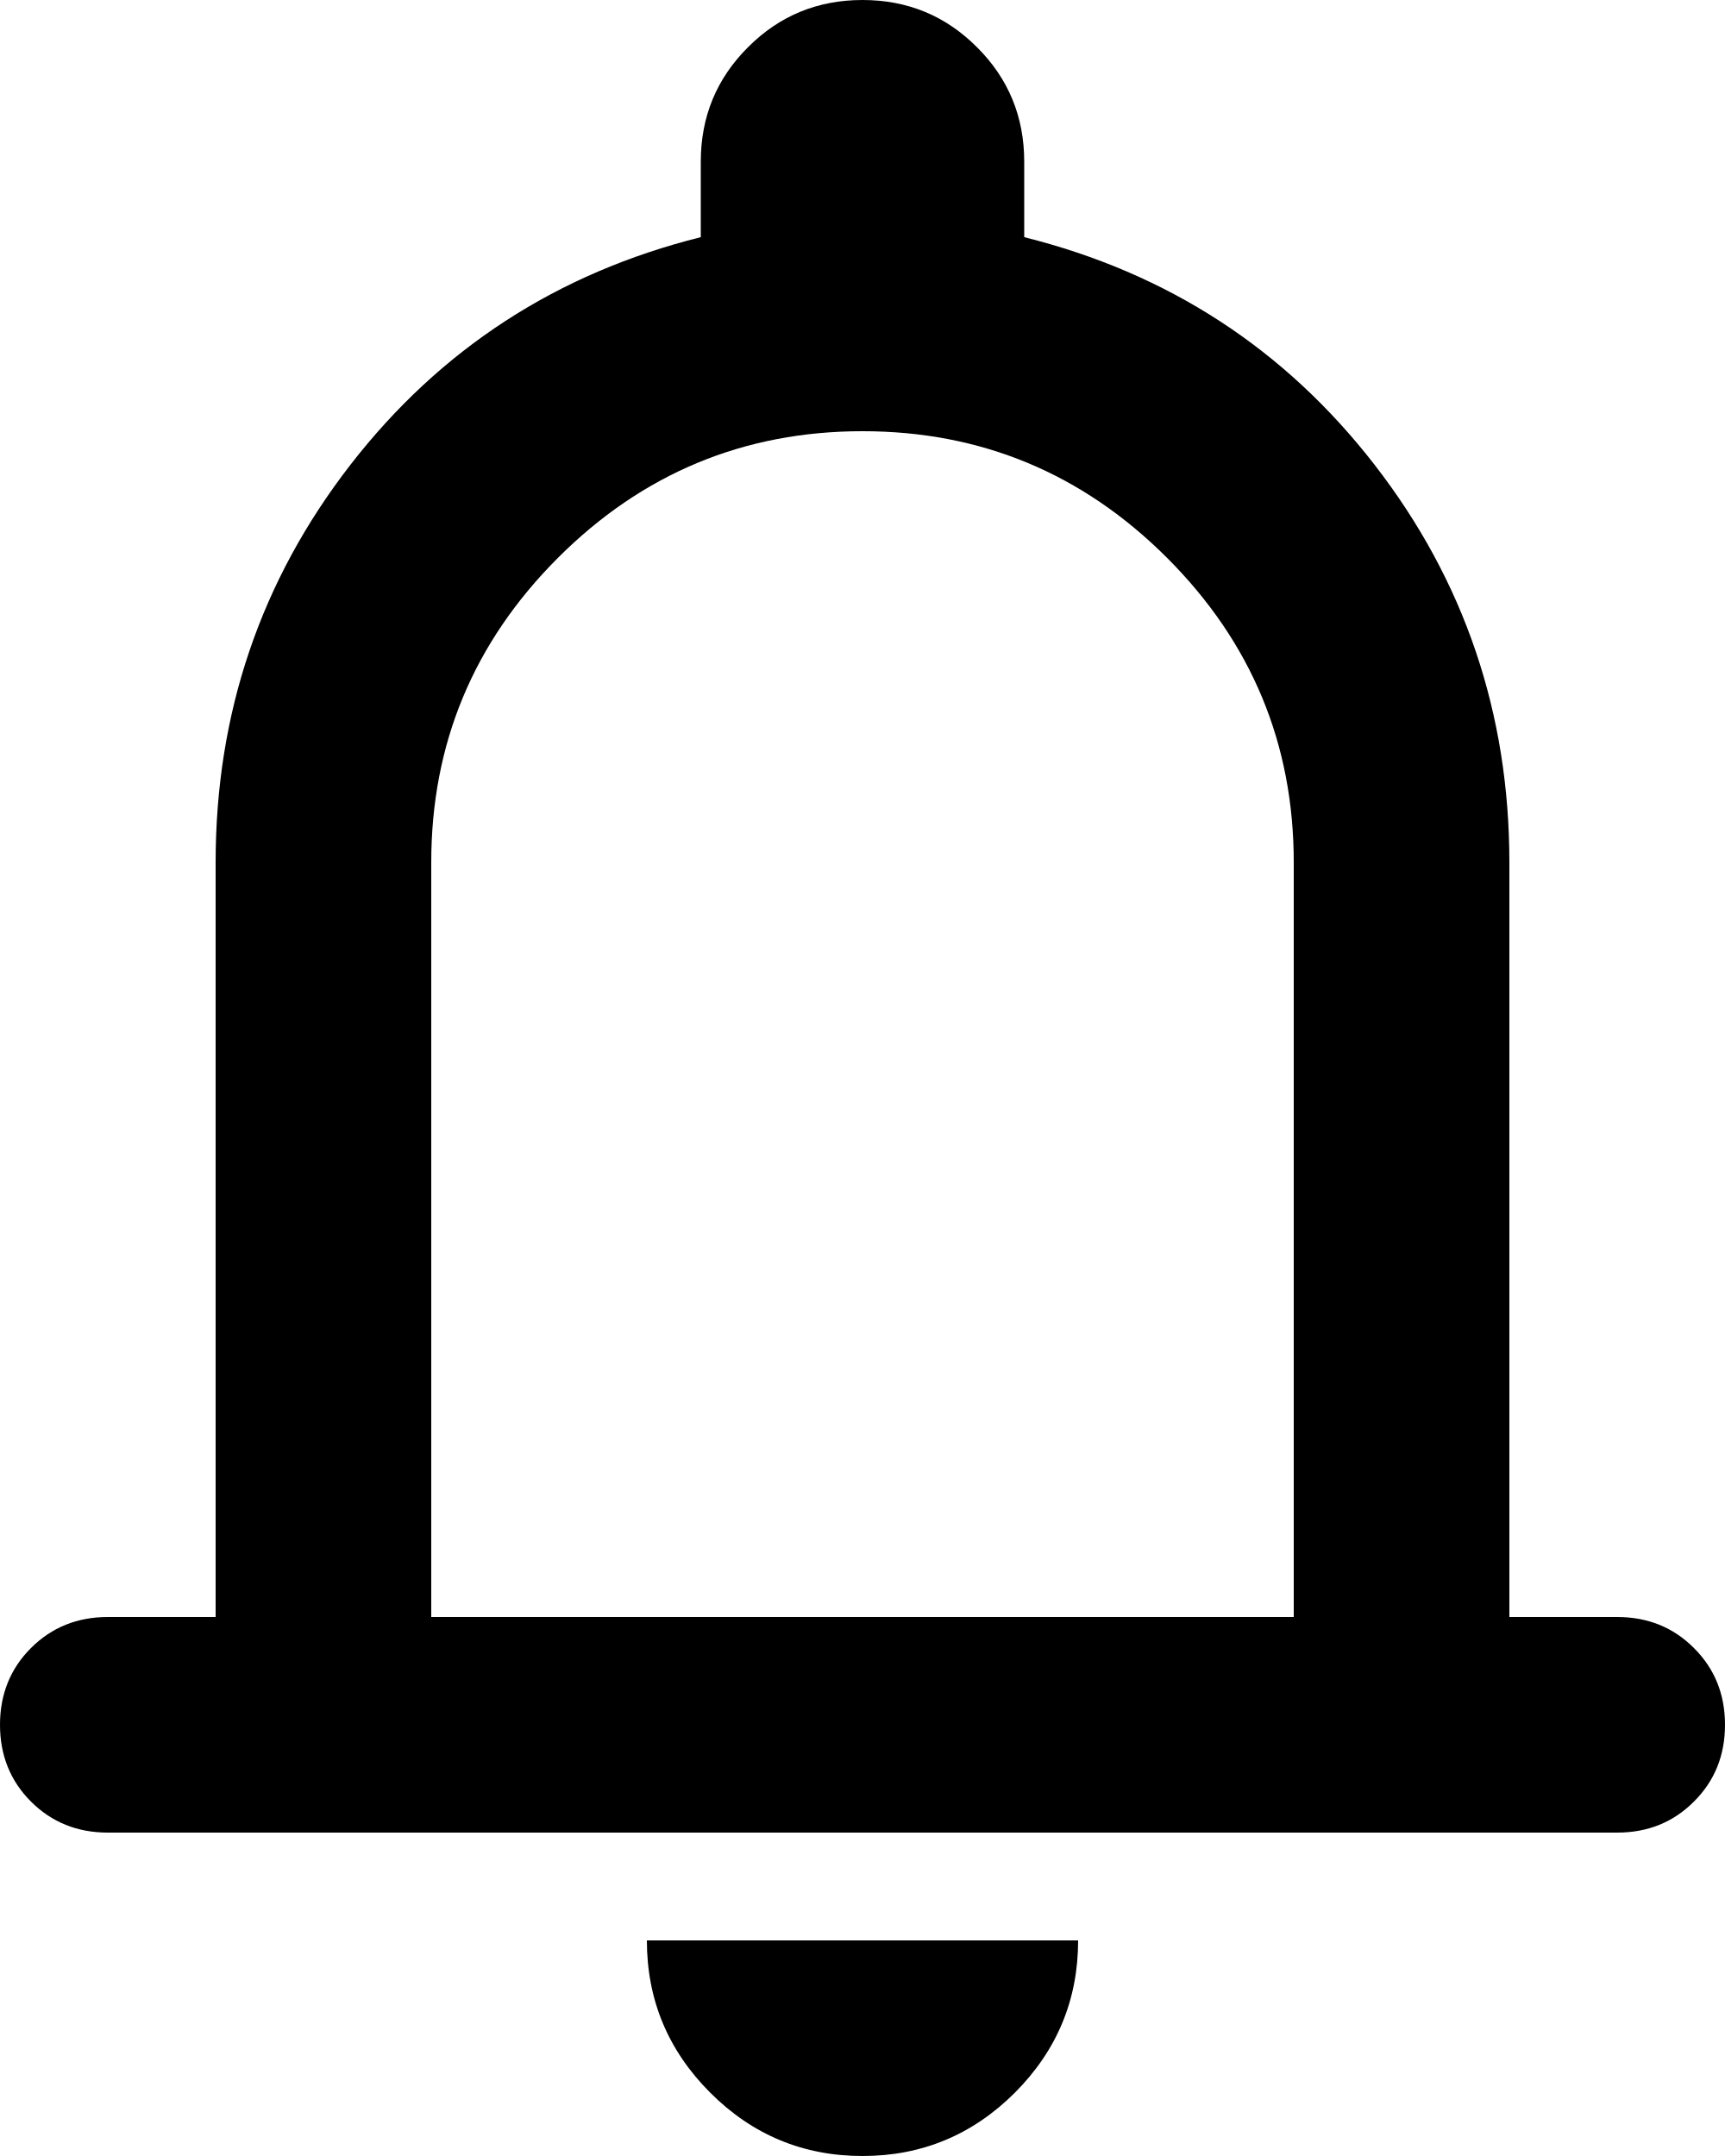
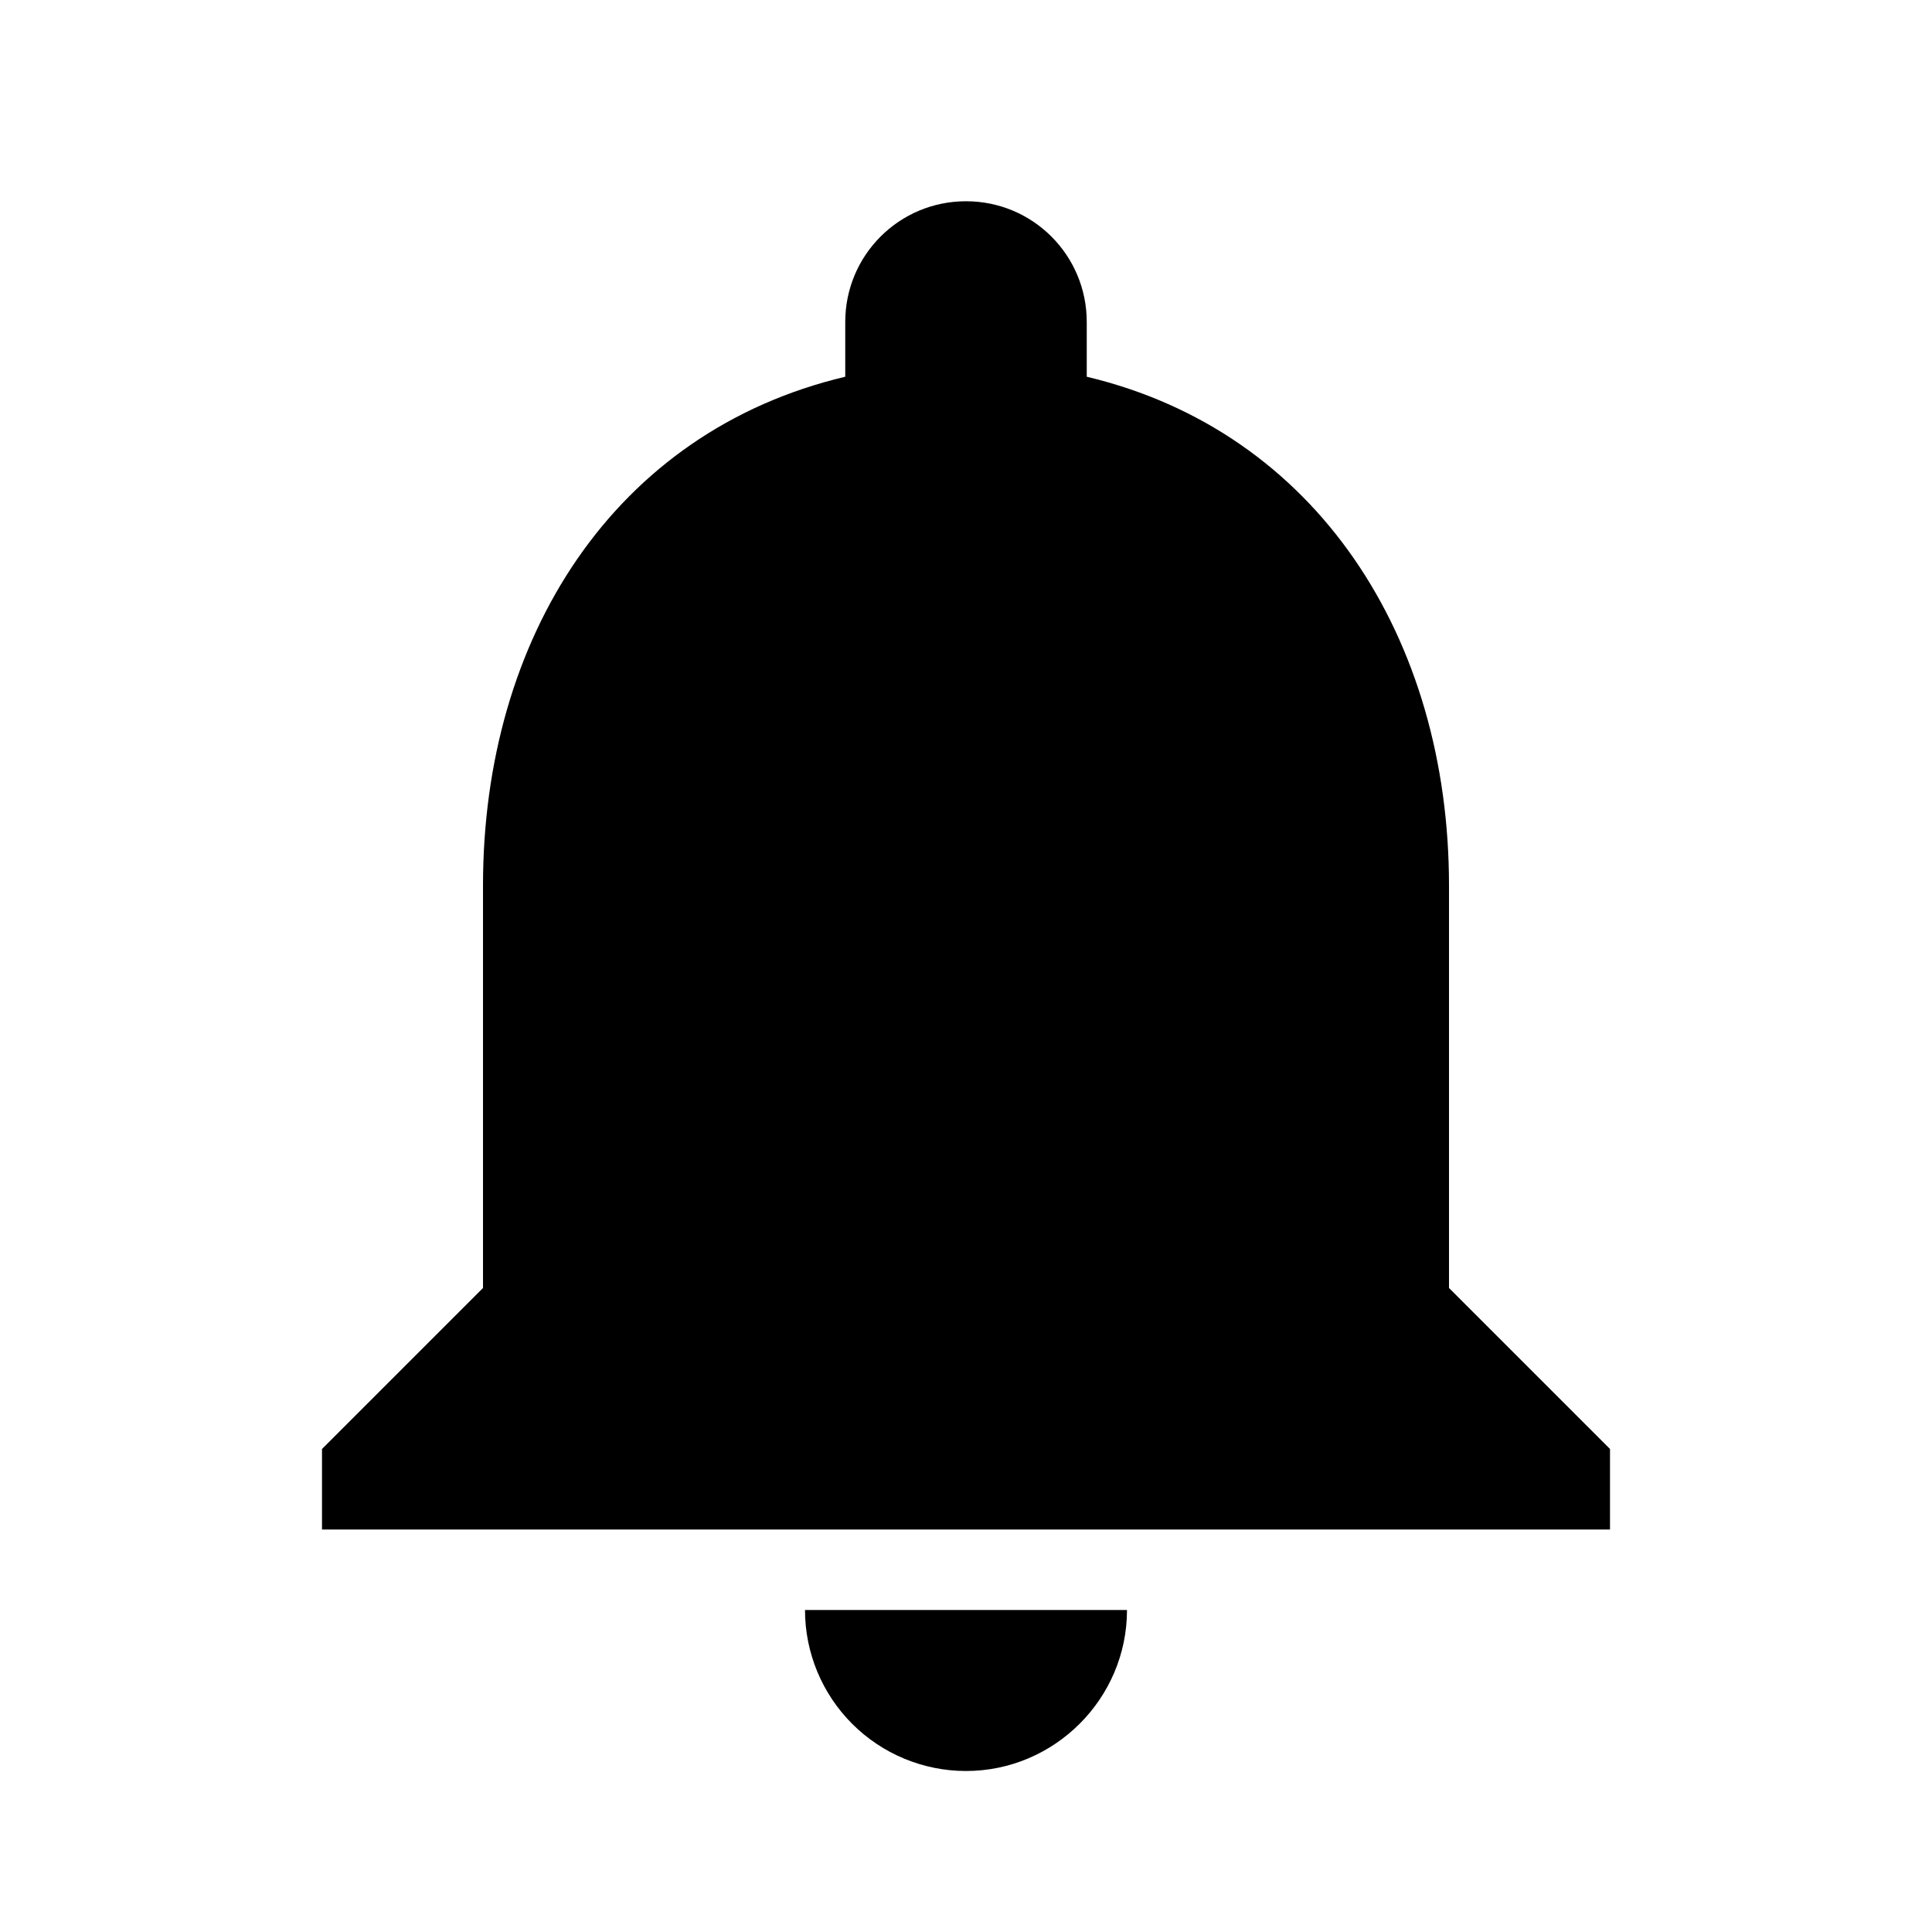
- <svg xmlns="http://www.w3.org/2000/svg" width="16" height="20" viewBox="0 0 16 20" fill="none">
-   <path d="M1 17C0.717 17 0.479 16.904 0.287 16.712C0.096 16.521 0 16.283 0 16C0 15.717 0.096 15.479 0.287 15.288C0.479 15.096 0.717 15 1 15H2V8C2 6.617 2.417 5.387 3.25 4.312C4.083 3.237 5.167 2.533 6.5 2.2V1.5C6.5 1.083 6.646 0.729 6.938 0.438C7.229 0.146 7.583 0 8 0C8.417 0 8.771 0.146 9.062 0.438C9.354 0.729 9.5 1.083 9.5 1.5V2.2C10.833 2.533 11.917 3.237 12.75 4.312C13.583 5.387 14 6.617 14 8V15H15C15.283 15 15.521 15.096 15.712 15.288C15.904 15.479 16 15.717 16 16C16 16.283 15.904 16.521 15.712 16.712C15.521 16.904 15.283 17 15 17H1ZM8 20C7.45 20 6.979 19.804 6.588 19.413C6.196 19.021 6 18.55 6 18H10C10 18.55 9.804 19.021 9.413 19.413C9.021 19.804 8.55 20 8 20ZM4 15H12V8C12 6.9 11.608 5.958 10.825 5.175C10.042 4.392 9.1 4 8 4C6.9 4 5.958 4.392 5.175 5.175C4.392 5.958 4 6.9 4 8V15Z" fill="black" />
+ <svg xmlns="http://www.w3.org/2000/svg" width="24" height="24" viewBox="0 0 24 24" fill="none">
+   <path d="M12 22C13.1 22 14 21.1 14 20H10C10 20.53 10.211 21.039 10.586 21.414C10.961 21.789 11.47 22 12 22ZM18 16V11C18 7.93 16.36 5.36 13.5 4.68V4C13.5 3.17 12.83 2.5 12 2.5C11.17 2.5 10.5 3.17 10.5 4V4.68C7.63 5.36 6 7.92 6 11V16L4 18V19H20V18L18 16Z" fill="black" />
</svg>
